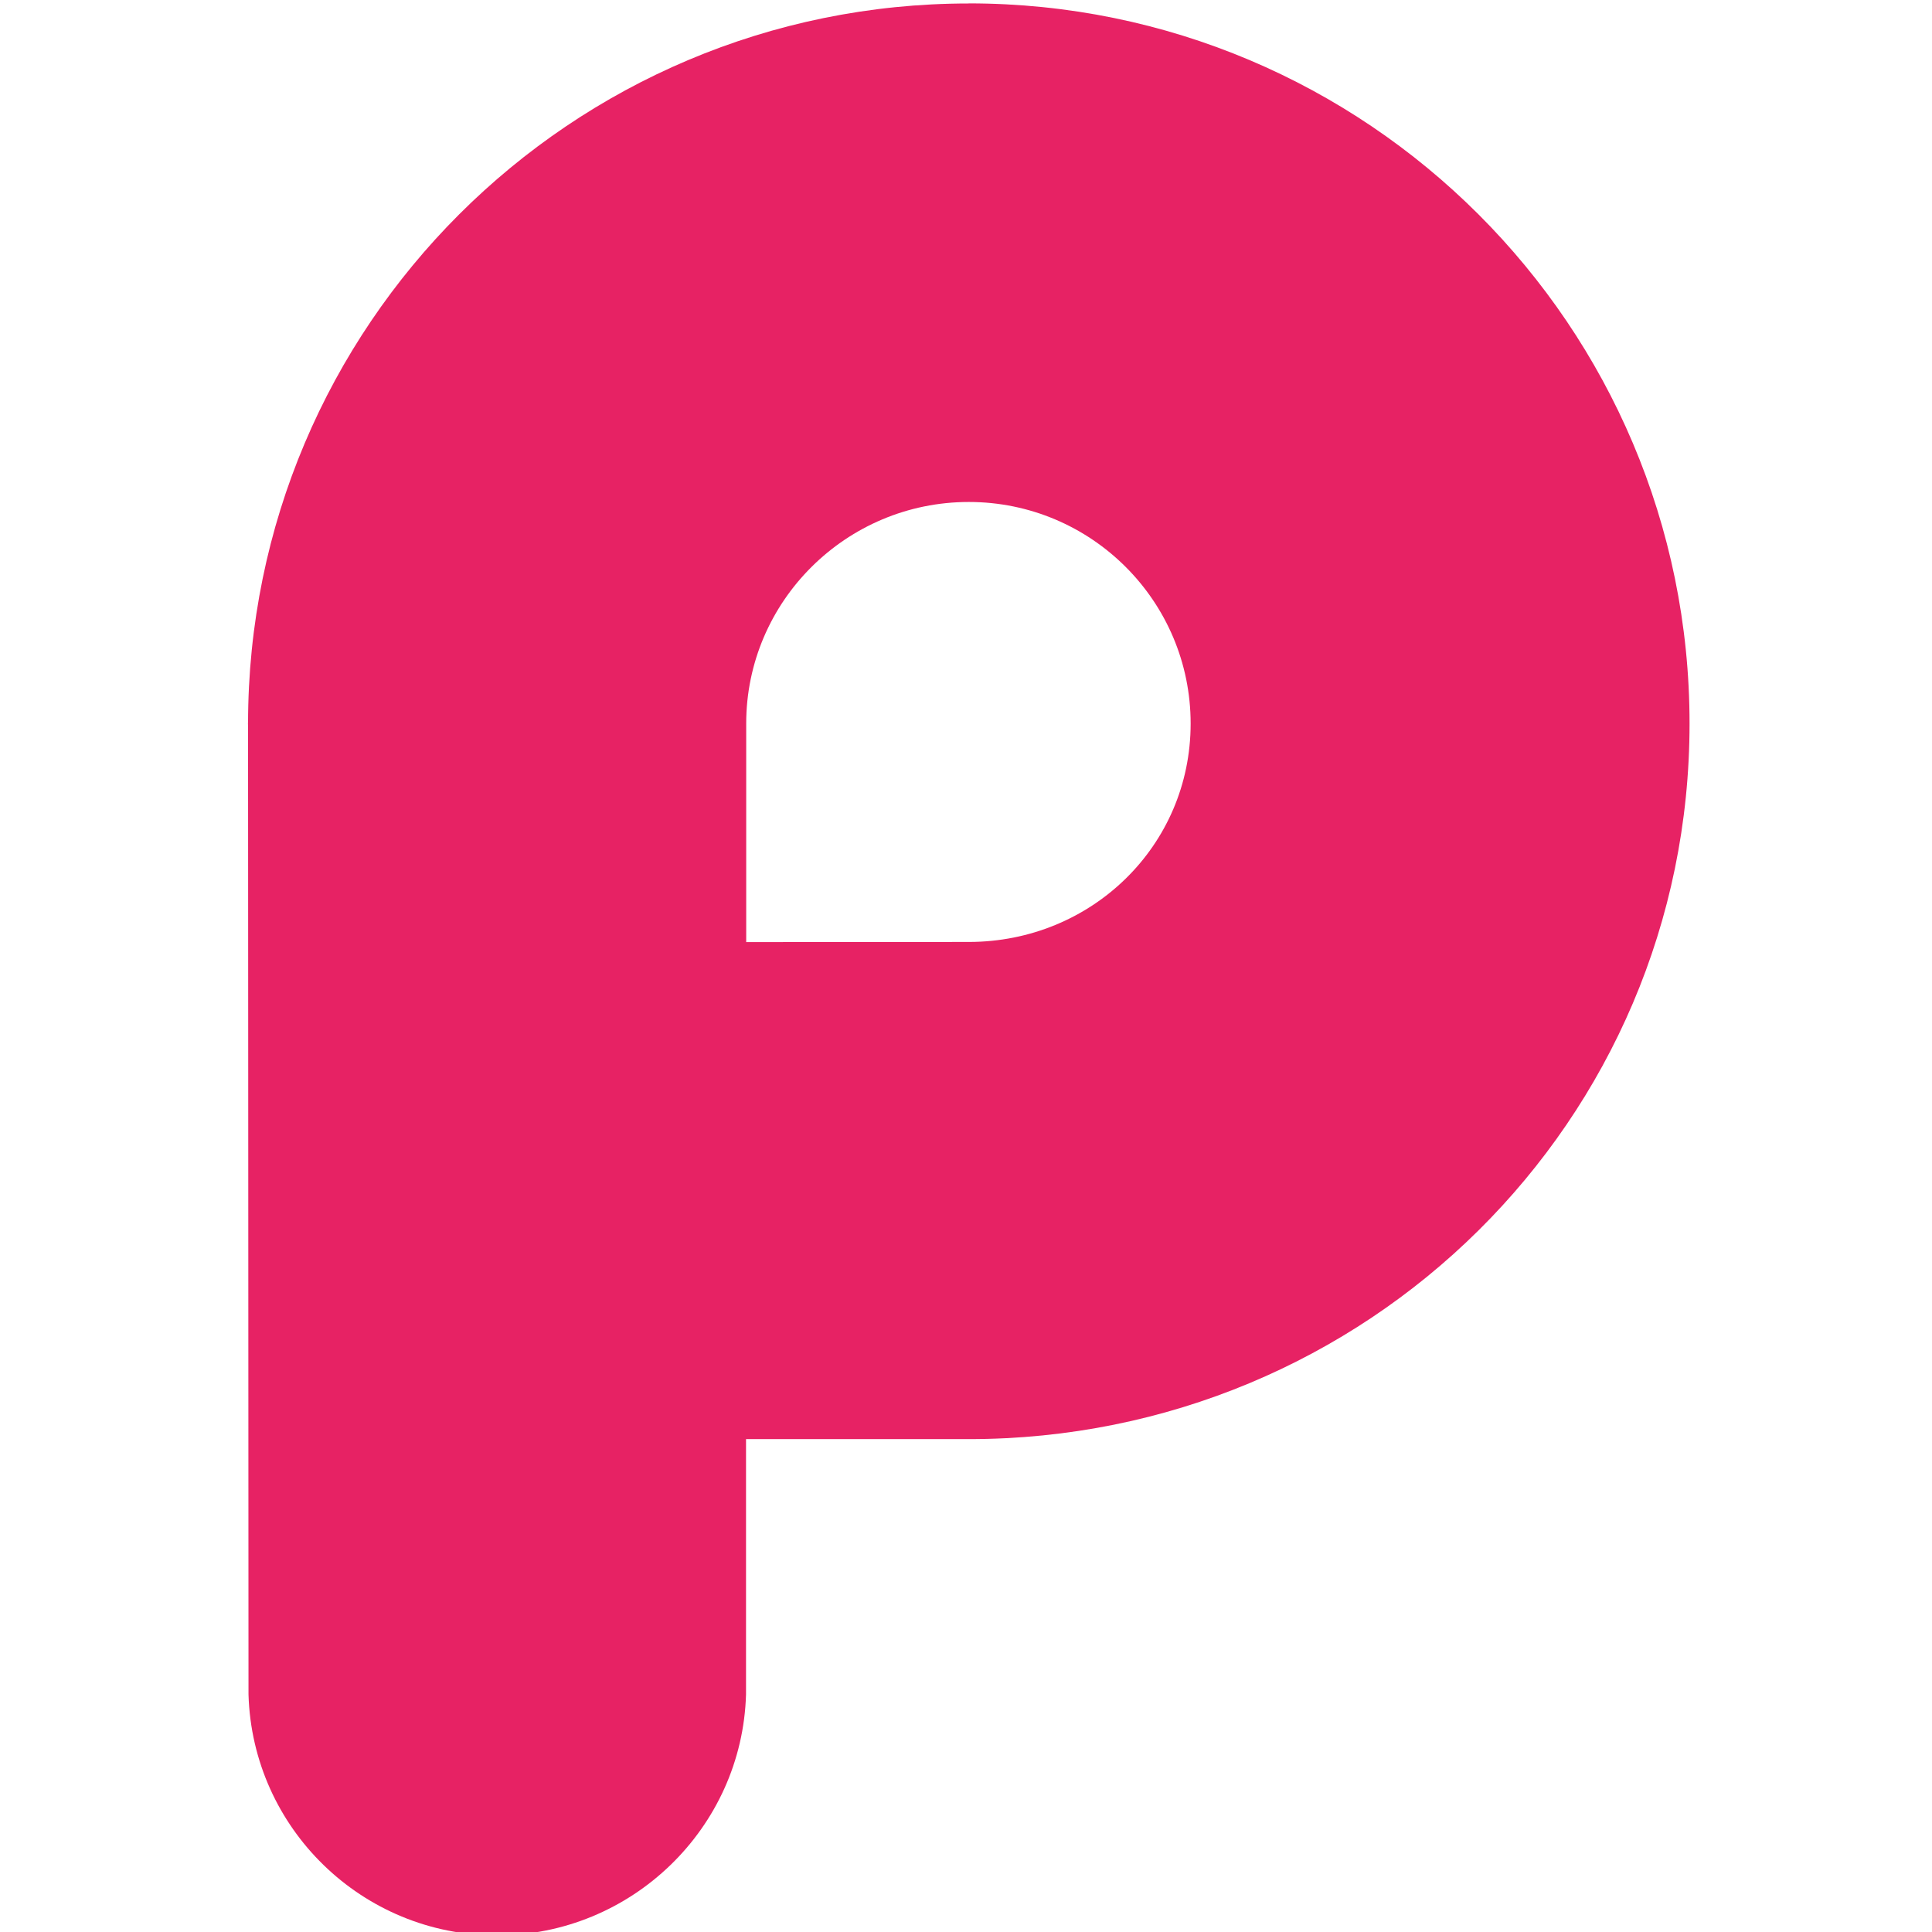
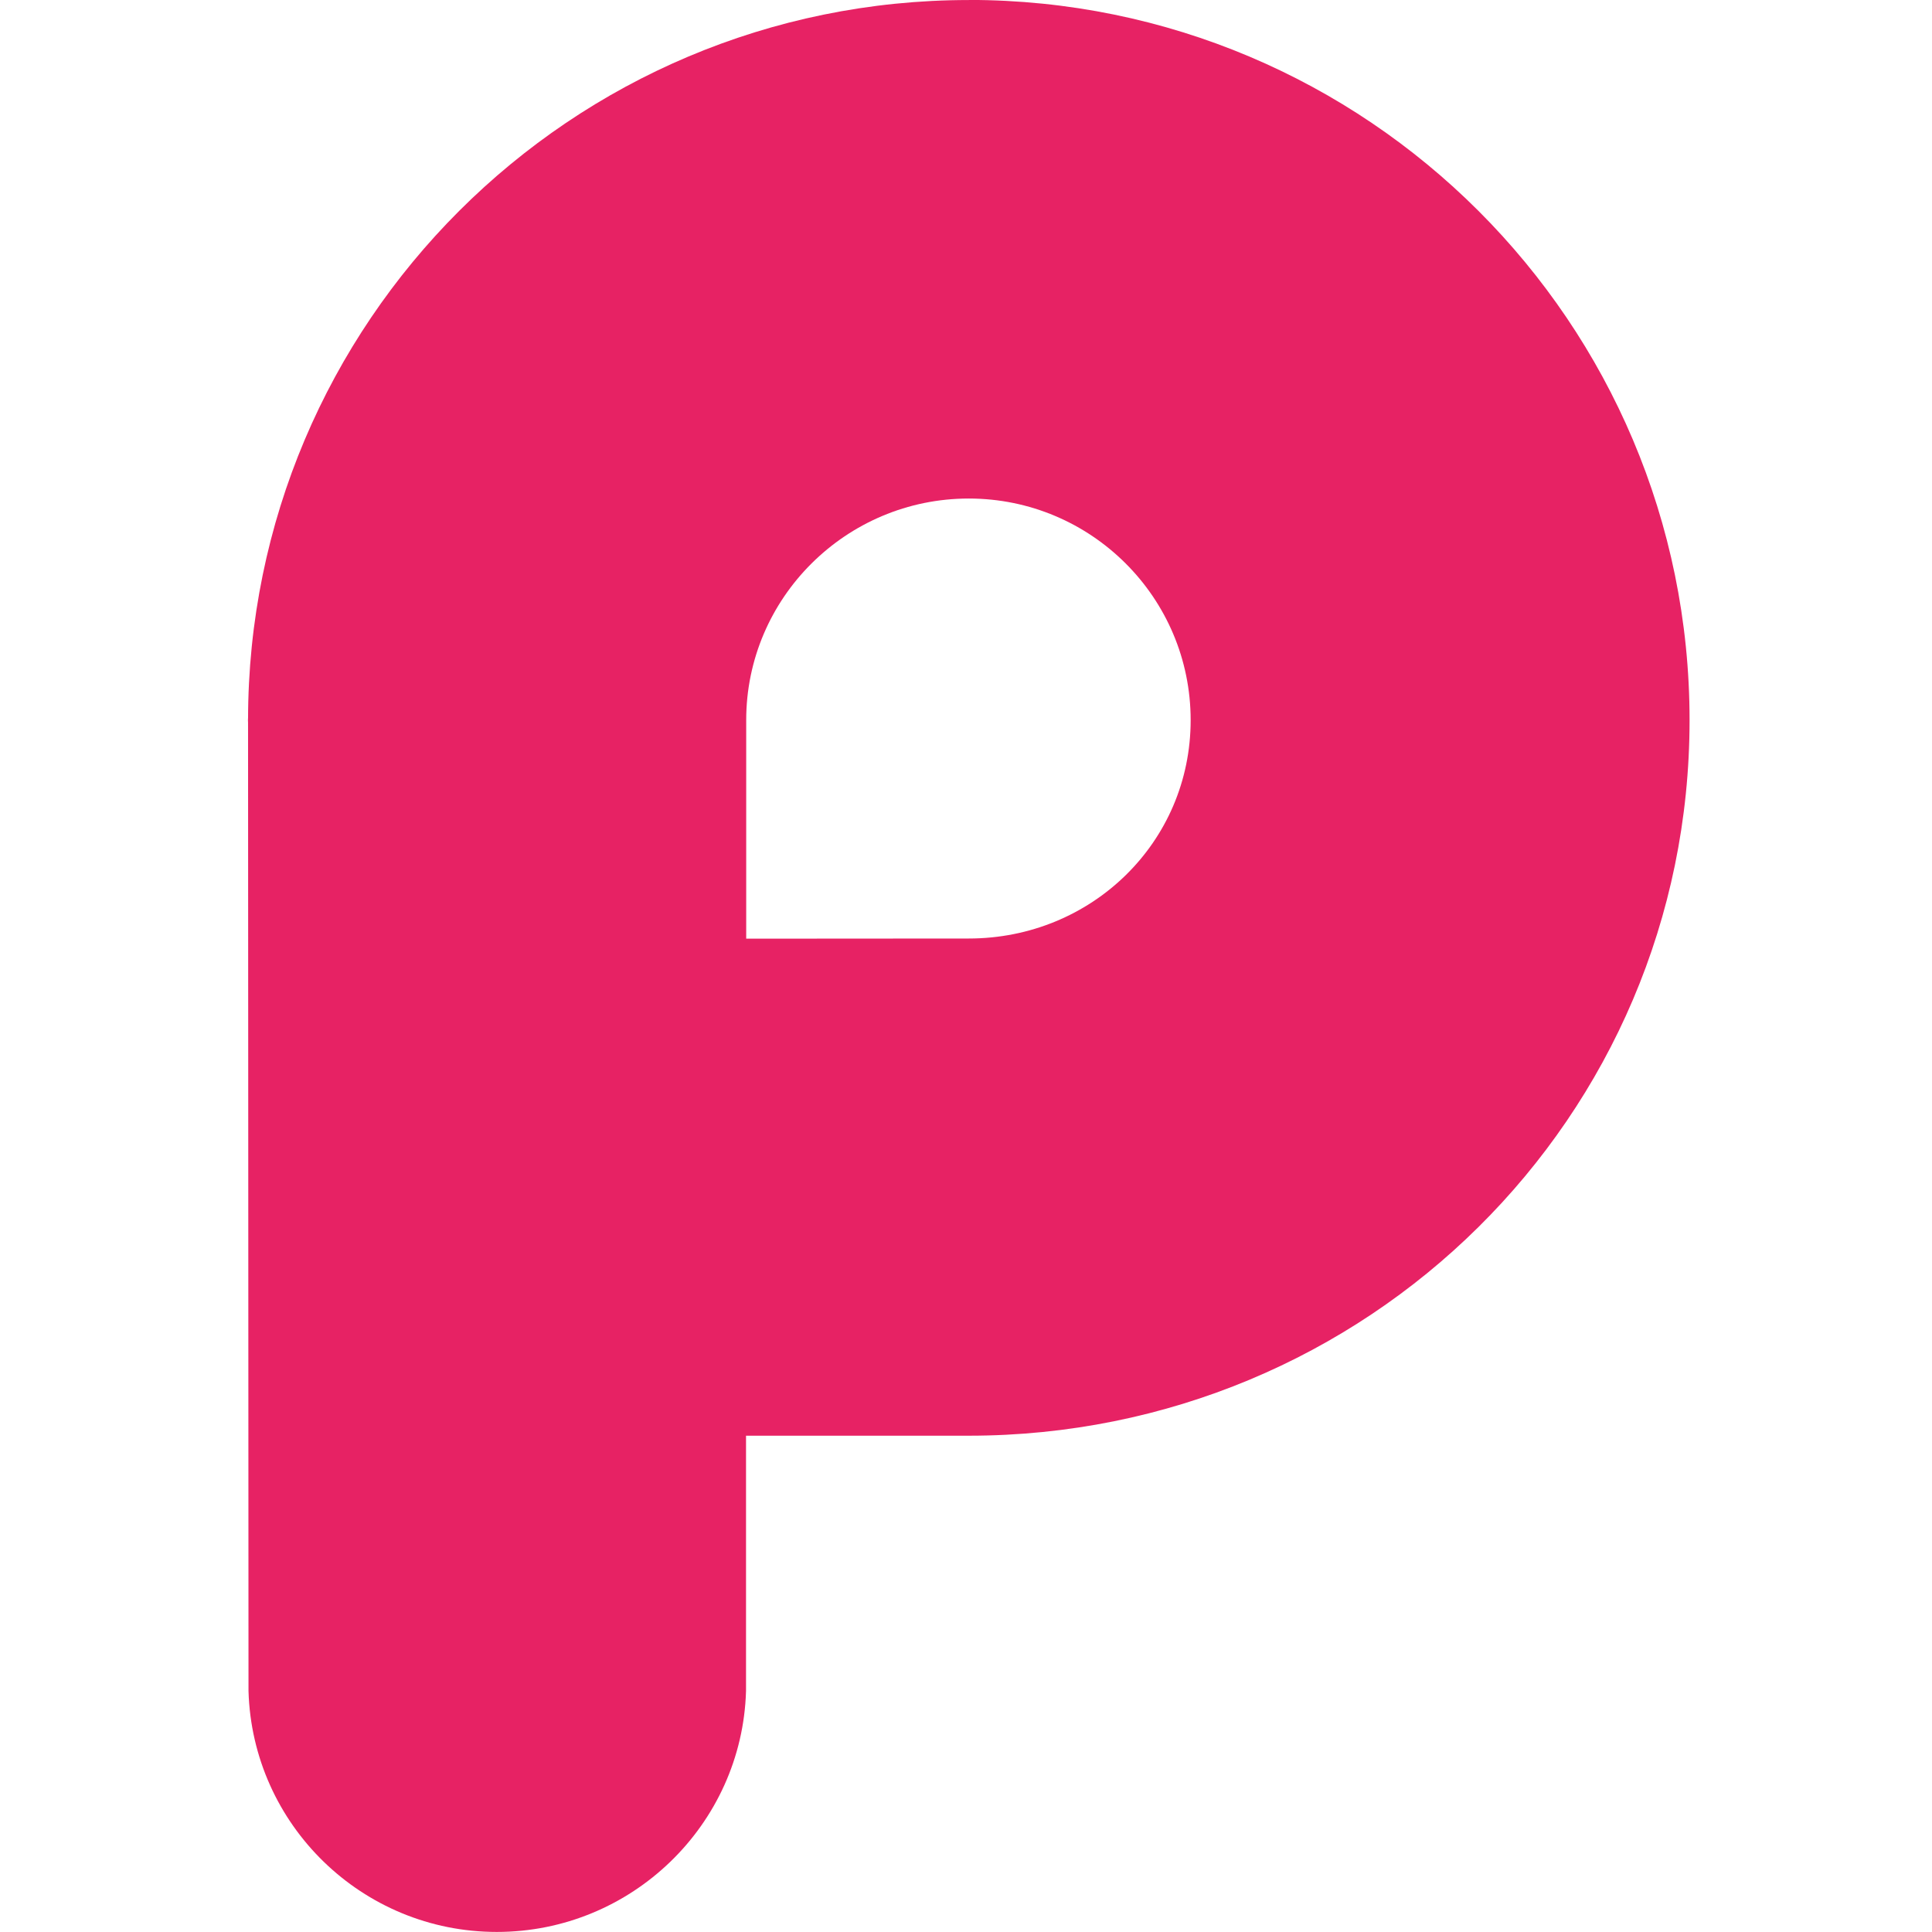
- <svg xmlns="http://www.w3.org/2000/svg" width="128" height="128" viewBox="0 0 128 128">
-   <path d="M64.184.23c-26.375 0-47.75 21.362-47.75 47.71-.016-.511 0 .515 0 0l.03 64.325c.259 8.855 7.524 15.958 16.45 15.958 8.926 0 16.254-7.104 16.512-15.96V95.346H64.18c26.375 0 47.757-21.056 47.757-47.41 0-26.351-21.382-47.712-47.753-47.712ZM49.438 62.407V47.939c0-8.106 6.632-14.682 14.746-14.682 8.117 0 14.699 6.576 14.699 14.682 0 8.111-6.582 14.468-14.7 14.468l-14.757.009zm0 0" style="fill:#e72264;fill-opacity:1;fill-rule:nonzero;stroke:none;stroke-width:1" />
+ <svg xmlns="http://www.w3.org/2000/svg" viewBox="0 0 128 128">
+   <path fill="#e72264" d="M64.184.002c-26.375 0-47.75 21.362-47.75 47.71-.016-.51 0 .515 0 0l.03 64.326c.259 8.855 7.524 15.958 16.45 15.958 8.926 0 16.254-7.104 16.512-15.96V95.119H64.18c26.376 0 47.758-21.056 47.758-47.41 0-26.352-21.382-47.713-47.754-47.713zM49.438 62.179V47.711c0-8.106 6.632-14.682 14.746-14.682 8.117 0 14.7 6.576 14.7 14.682 0 8.111-6.583 14.468-14.7 14.468l-14.758.01zm0 0" />
</svg>
